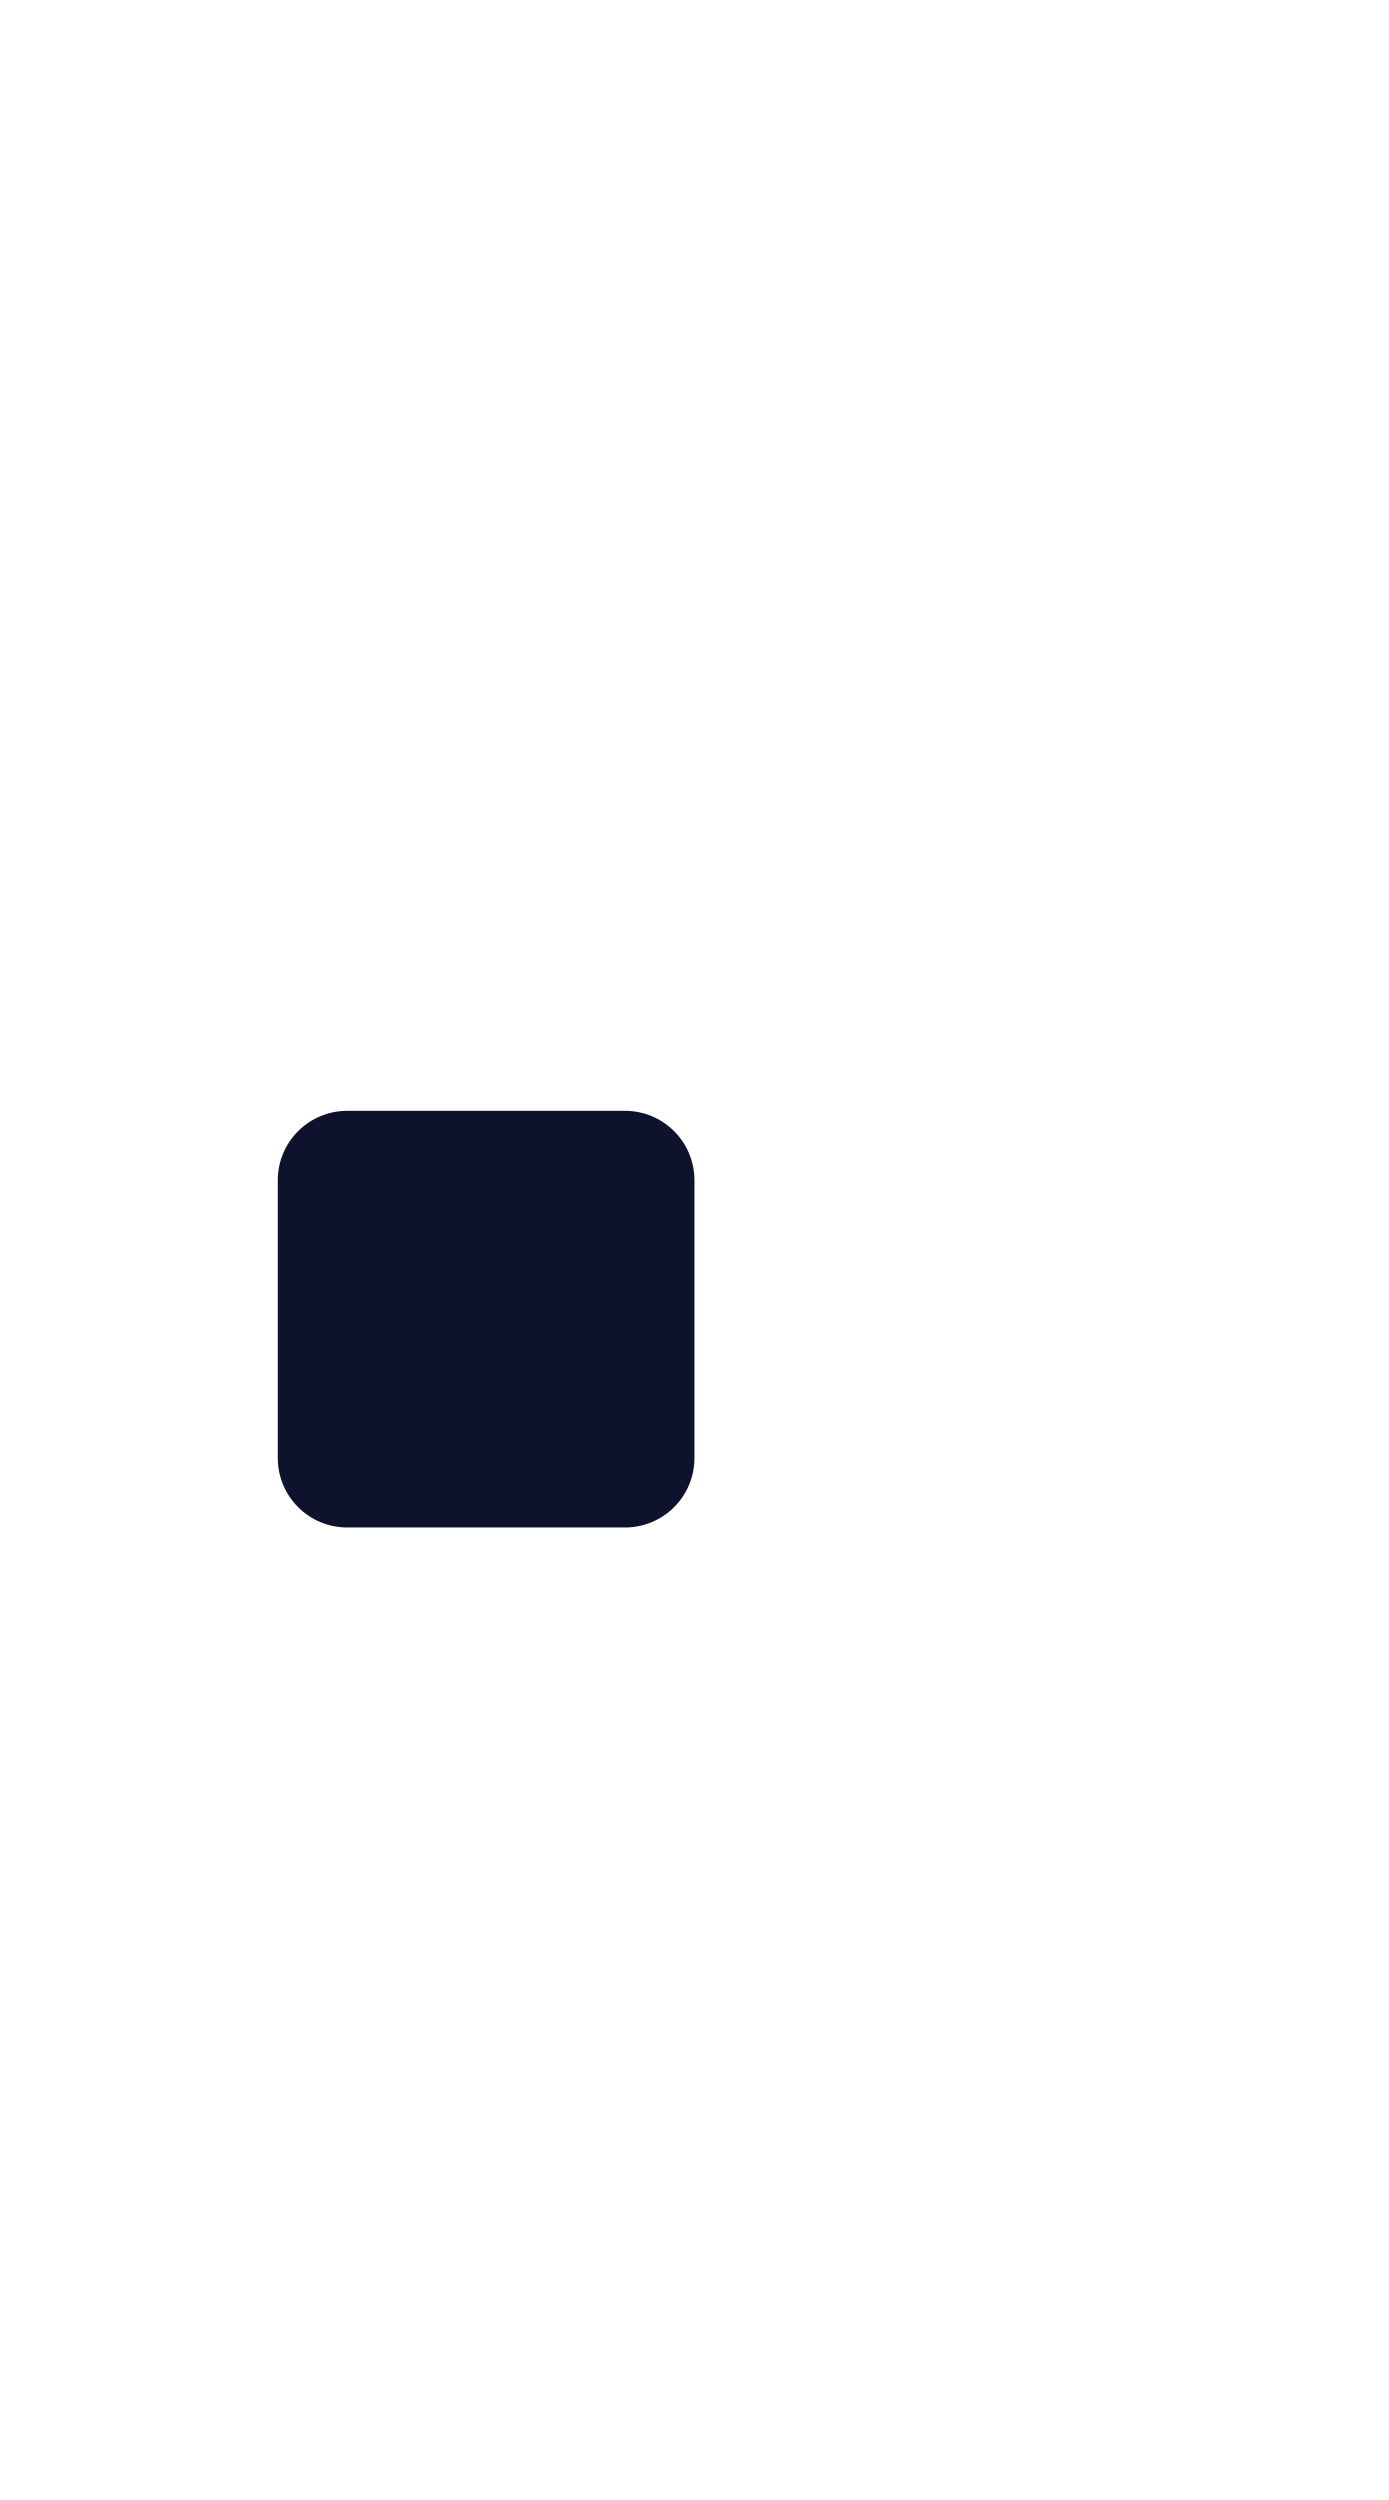
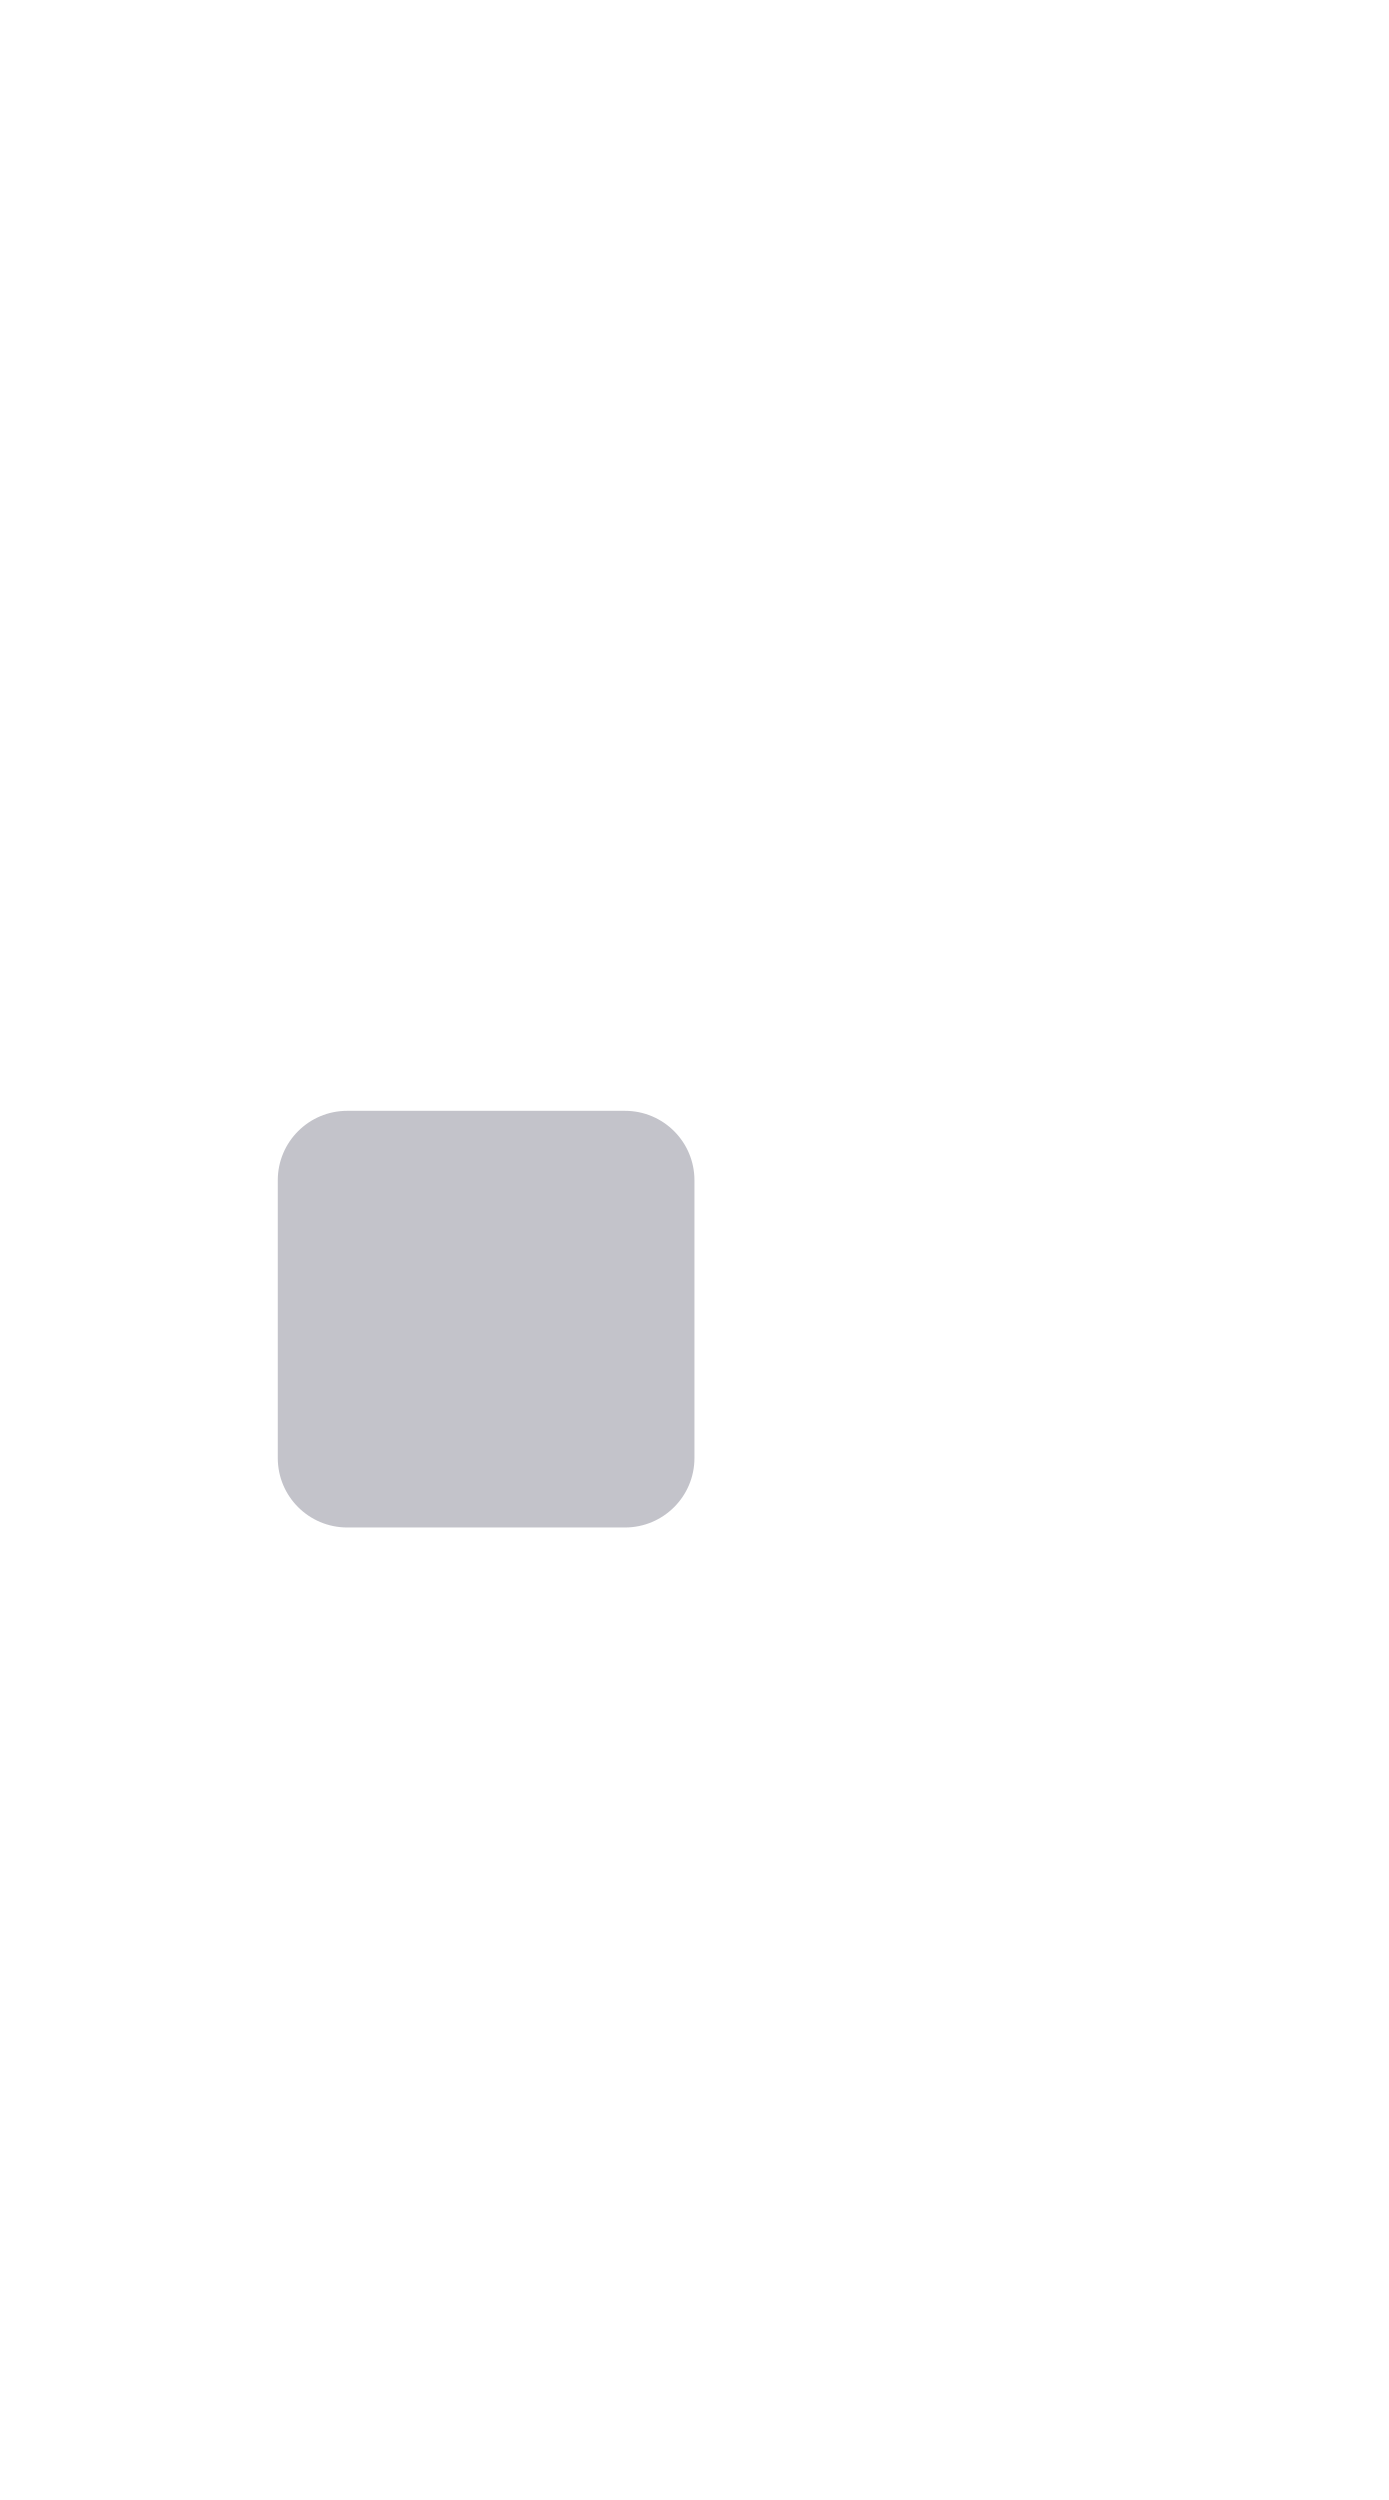
<svg xmlns="http://www.w3.org/2000/svg" width="10" height="18">
  <defs>
    <clipPath>
      <rect width="10" height="19" x="20" y="1033.36" opacity="0.12" fill="#2e2e4f" color="#c3c3ca" />
    </clipPath>
  </defs>
  <g transform="translate(0,-1034.362)">
-     <rect rx="0.5" y="1042.36" x="2" height="3" width="3" fill="#0F122D" />
+     <rect rx="0.5" y="1042.36" x="2" height="3" width="3" fill="#c3c3ca" />
  </g>
</svg>
